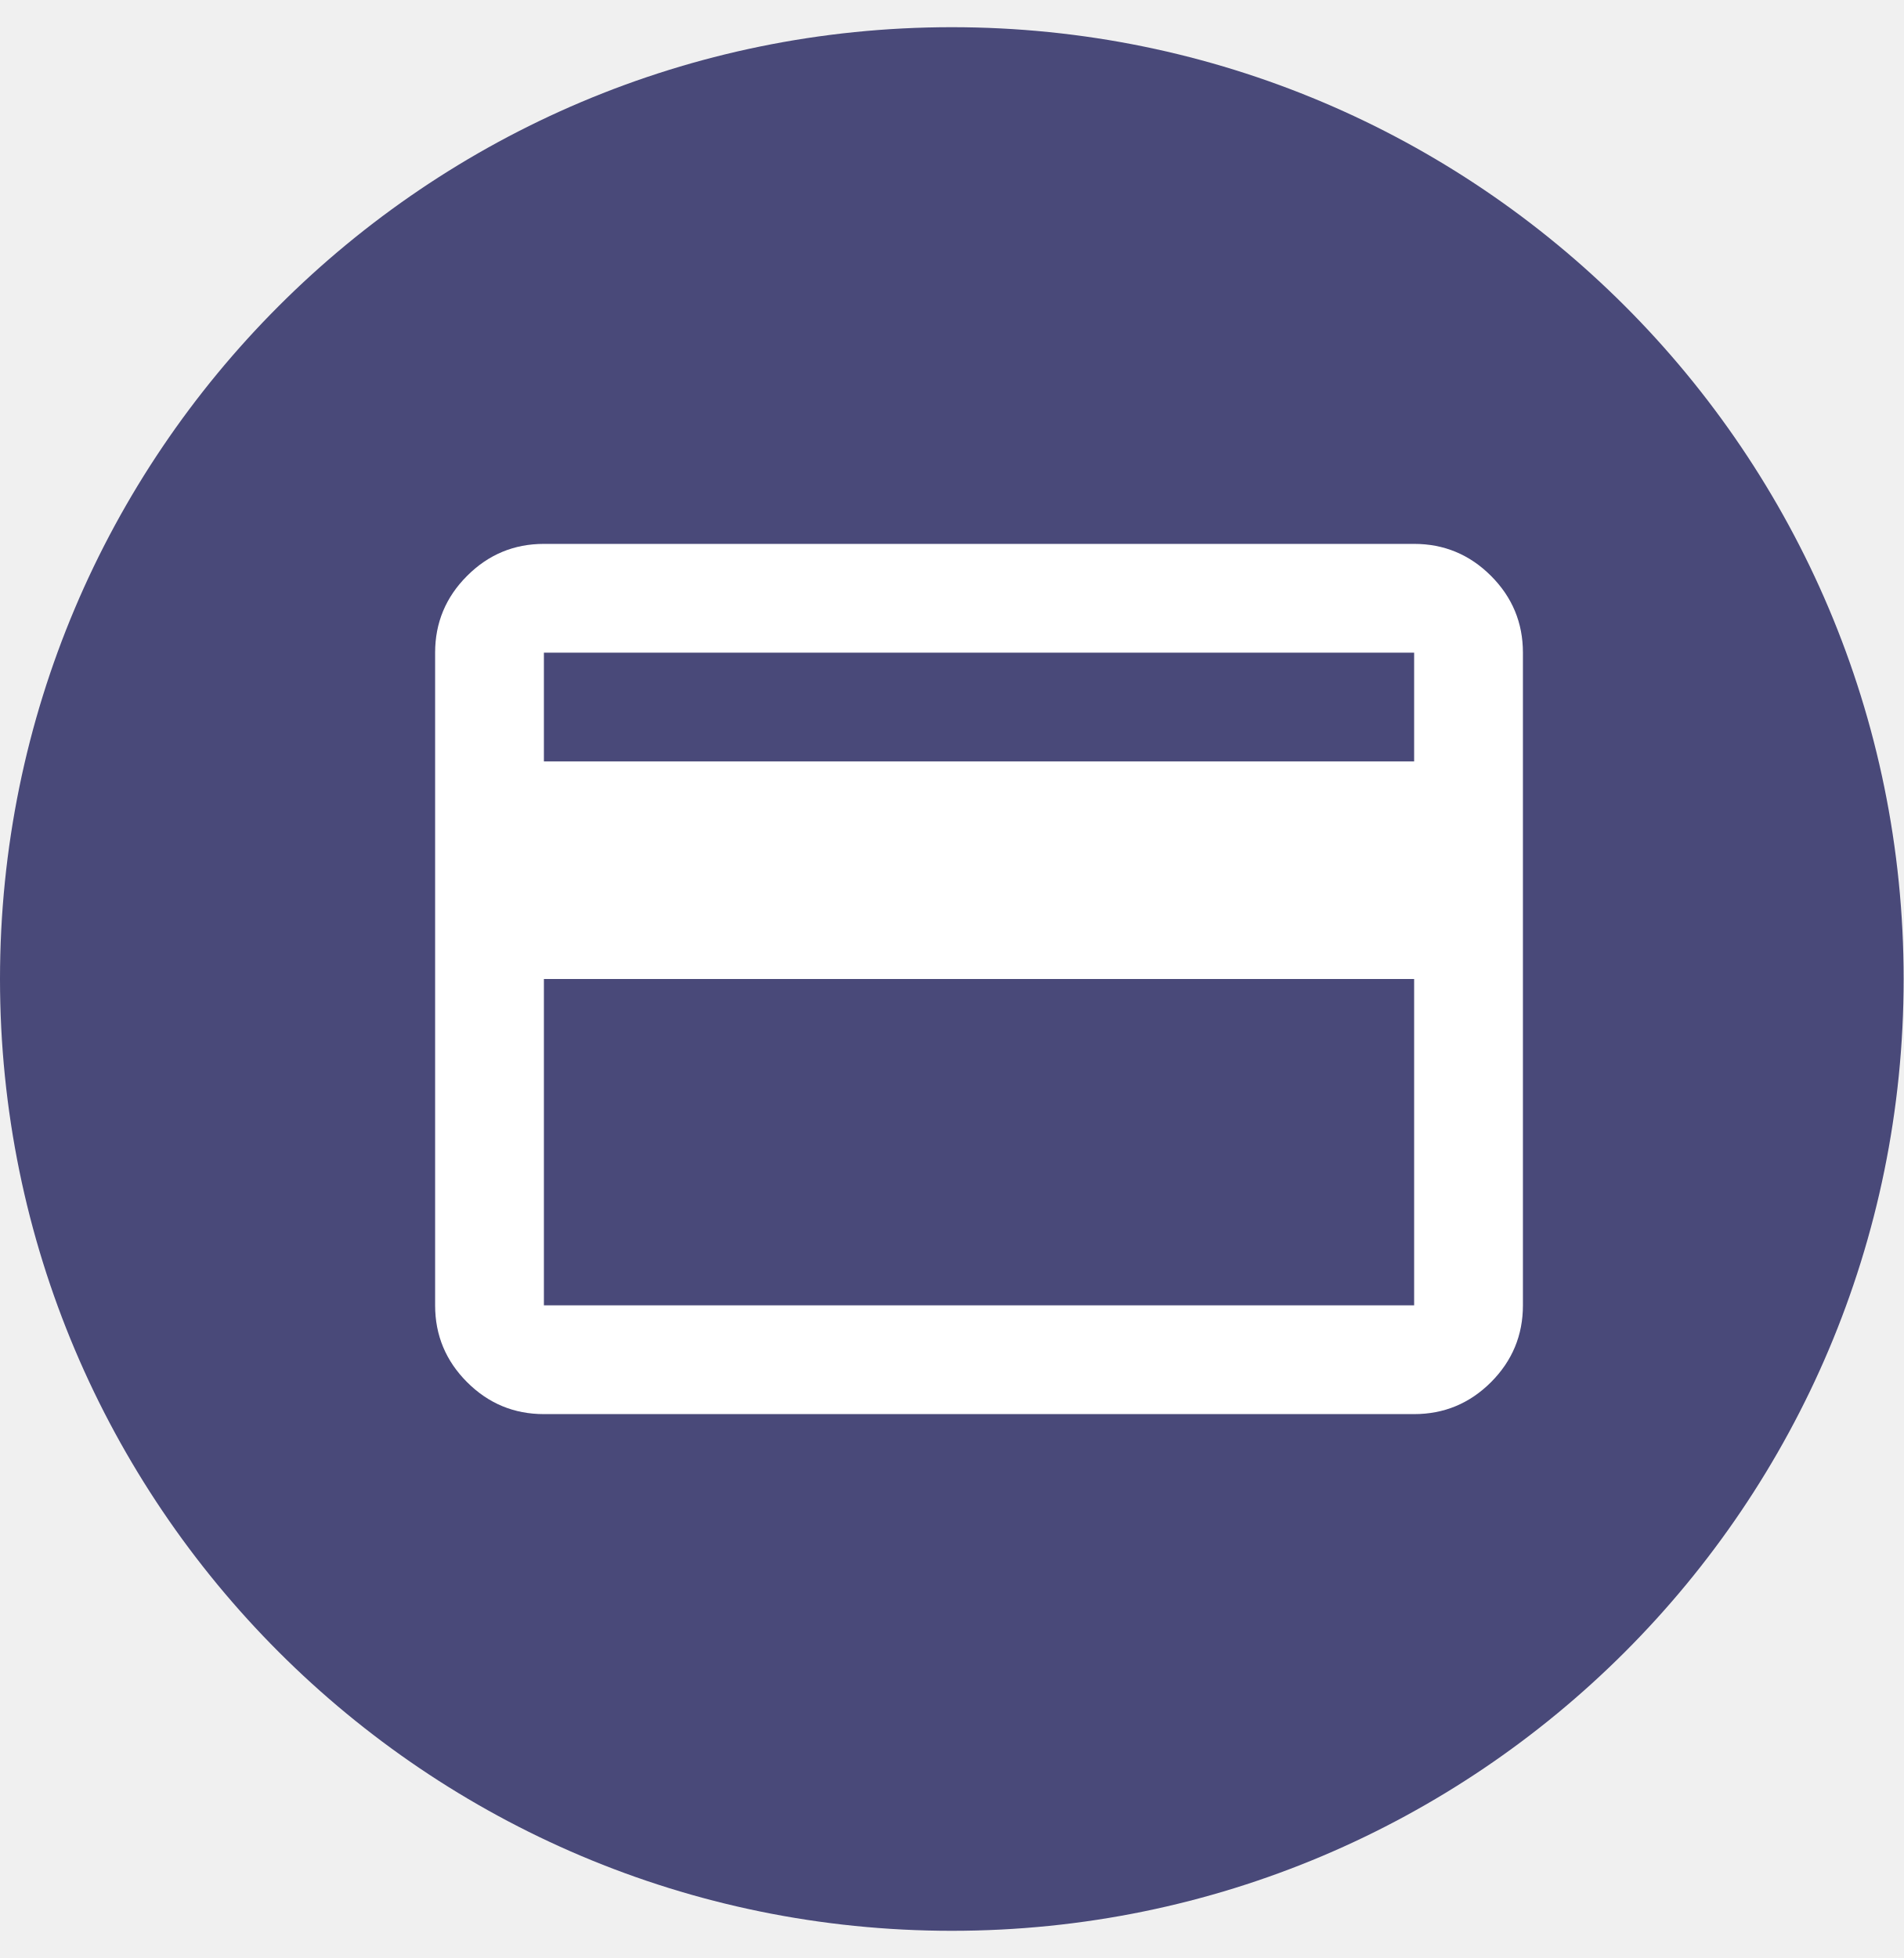
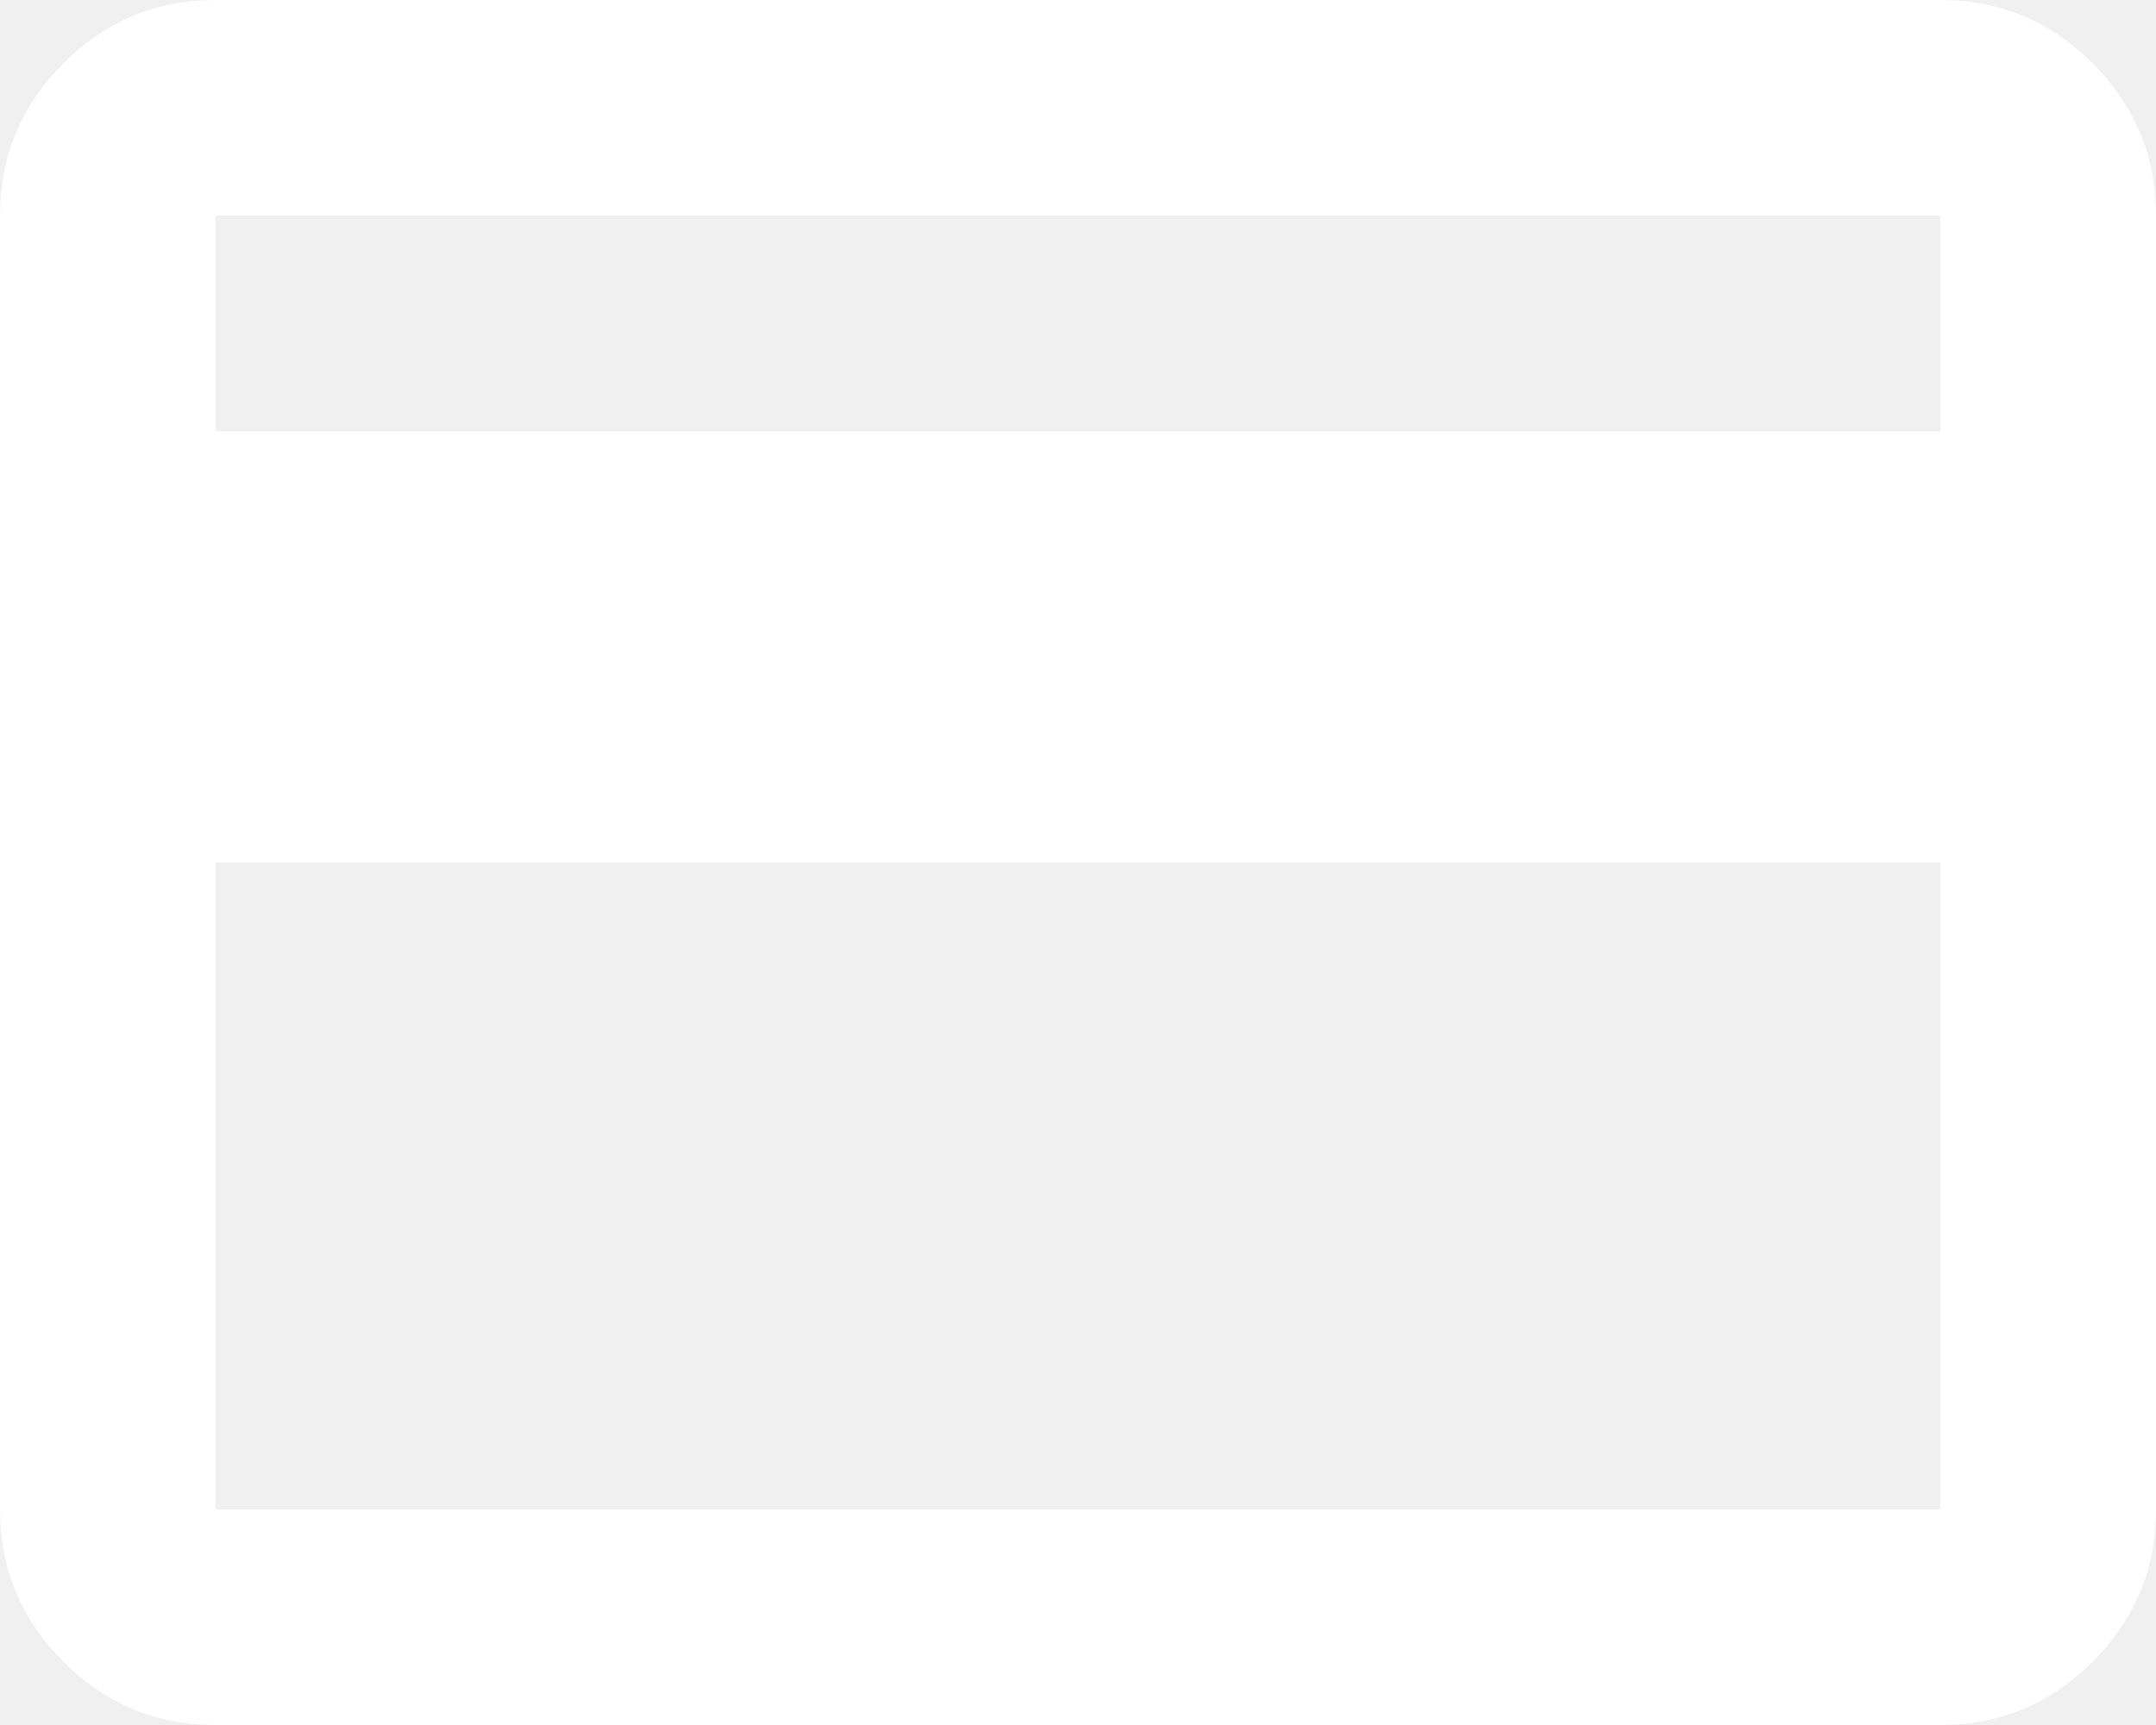
- <svg xmlns="http://www.w3.org/2000/svg" width="35" height="36" viewBox="0 0 35 36" fill="none">
-   <path d="M17.5 35.5C27.165 35.5 35 27.665 35 18C35 8.335 27.165 0.5 17.5 0.5C7.835 0.5 0 8.335 0 18C0 27.665 7.835 35.5 17.5 35.5Z" fill="#494979" />
-   <path d="M28 12V24C28 24.55 27.804 25.021 27.413 25.413C27.021 25.804 26.55 26 26 26H10C9.45 26 8.979 25.804 8.588 25.413C8.196 25.021 8 24.55 8 24V12C8 11.45 8.196 10.979 8.588 10.588C8.979 10.196 9.45 10 10 10H26C26.55 10 27.021 10.196 27.413 10.588C27.804 10.979 28 11.45 28 12ZM10 14H26V12H10V14ZM10 18V24H26V18H10Z" fill="white" />
+ <svg xmlns="http://www.w3.org/2000/svg" width="20" height="16" viewBox="0 0 20 16" fill="none">
+   <path d="M20 2V14C20 14.55 19.804 15.021 19.413 15.412C19.021 15.804 18.55 16 18 16H2C1.45 16 0.979 15.804 0.588 15.412C0.196 15.021 0 14.55 0 14V2C0 1.45 0.196 0.979 0.588 0.588C0.979 0.196 1.45 0 2 0H18C18.55 0 19.021 0.196 19.413 0.588C19.804 0.979 20 1.45 20 2ZM2 4H18V2H2V4ZM2 8V14H18V8H2Z" fill="white" />
</svg>
